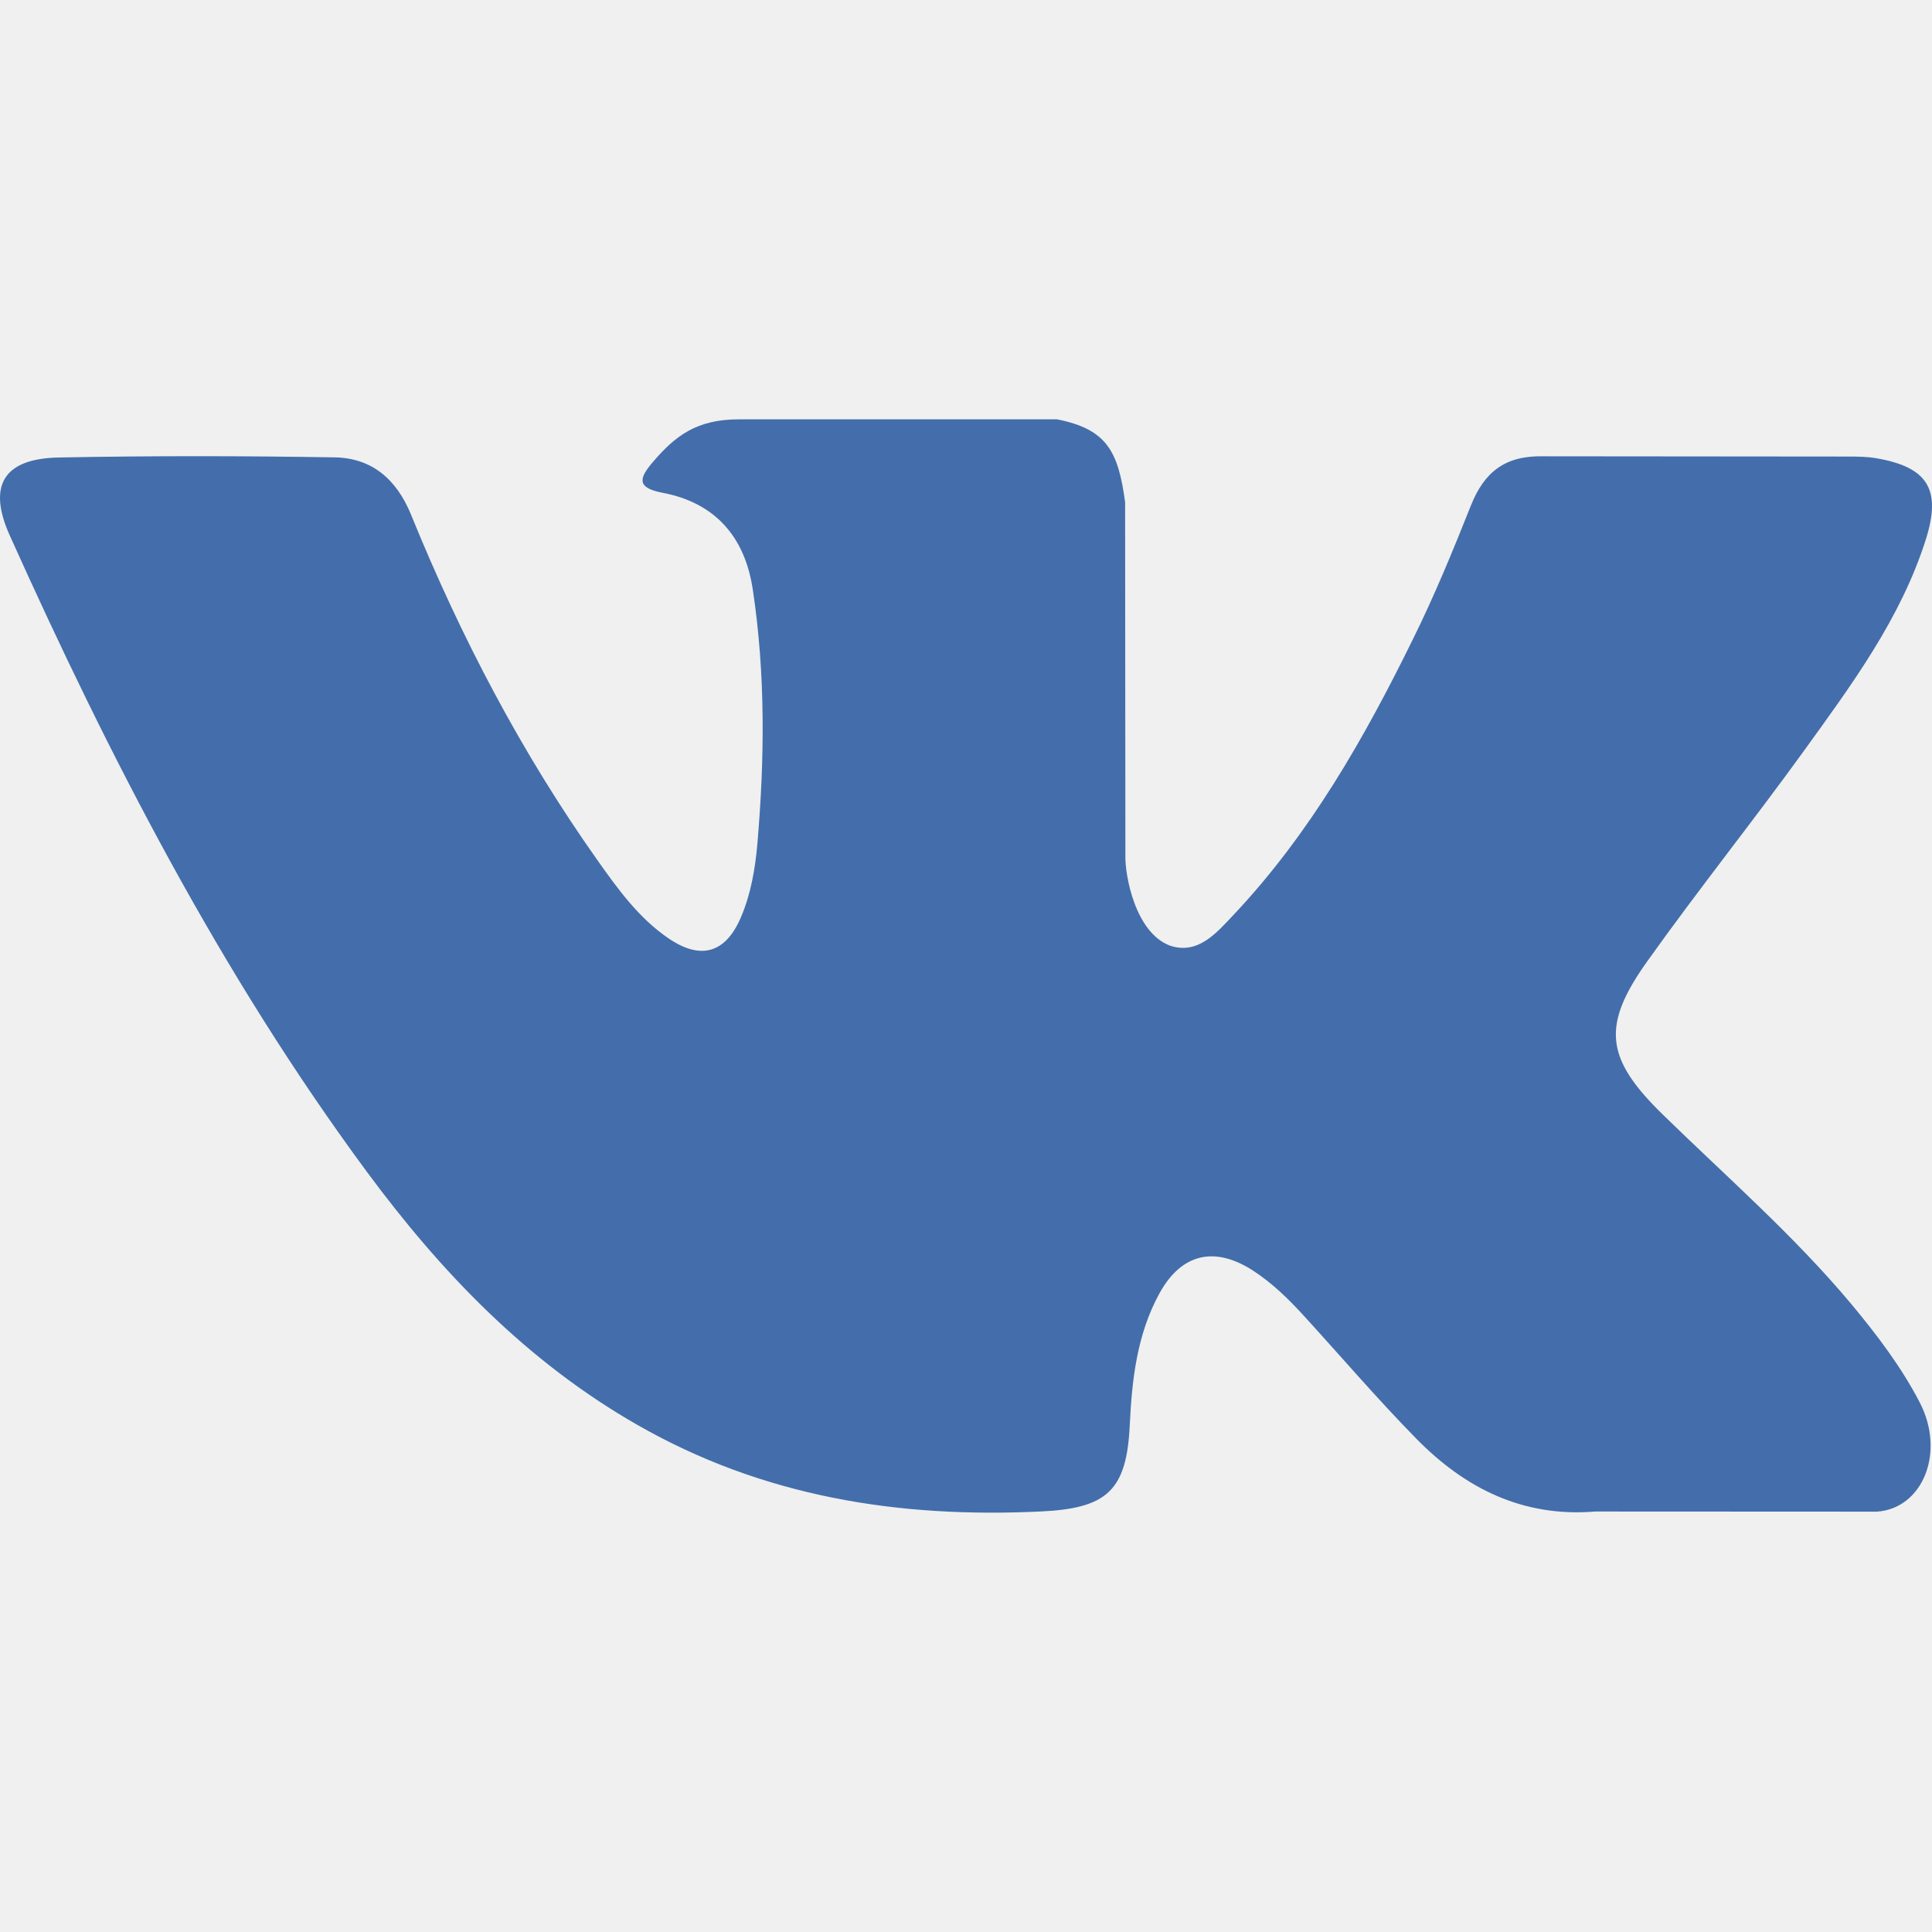
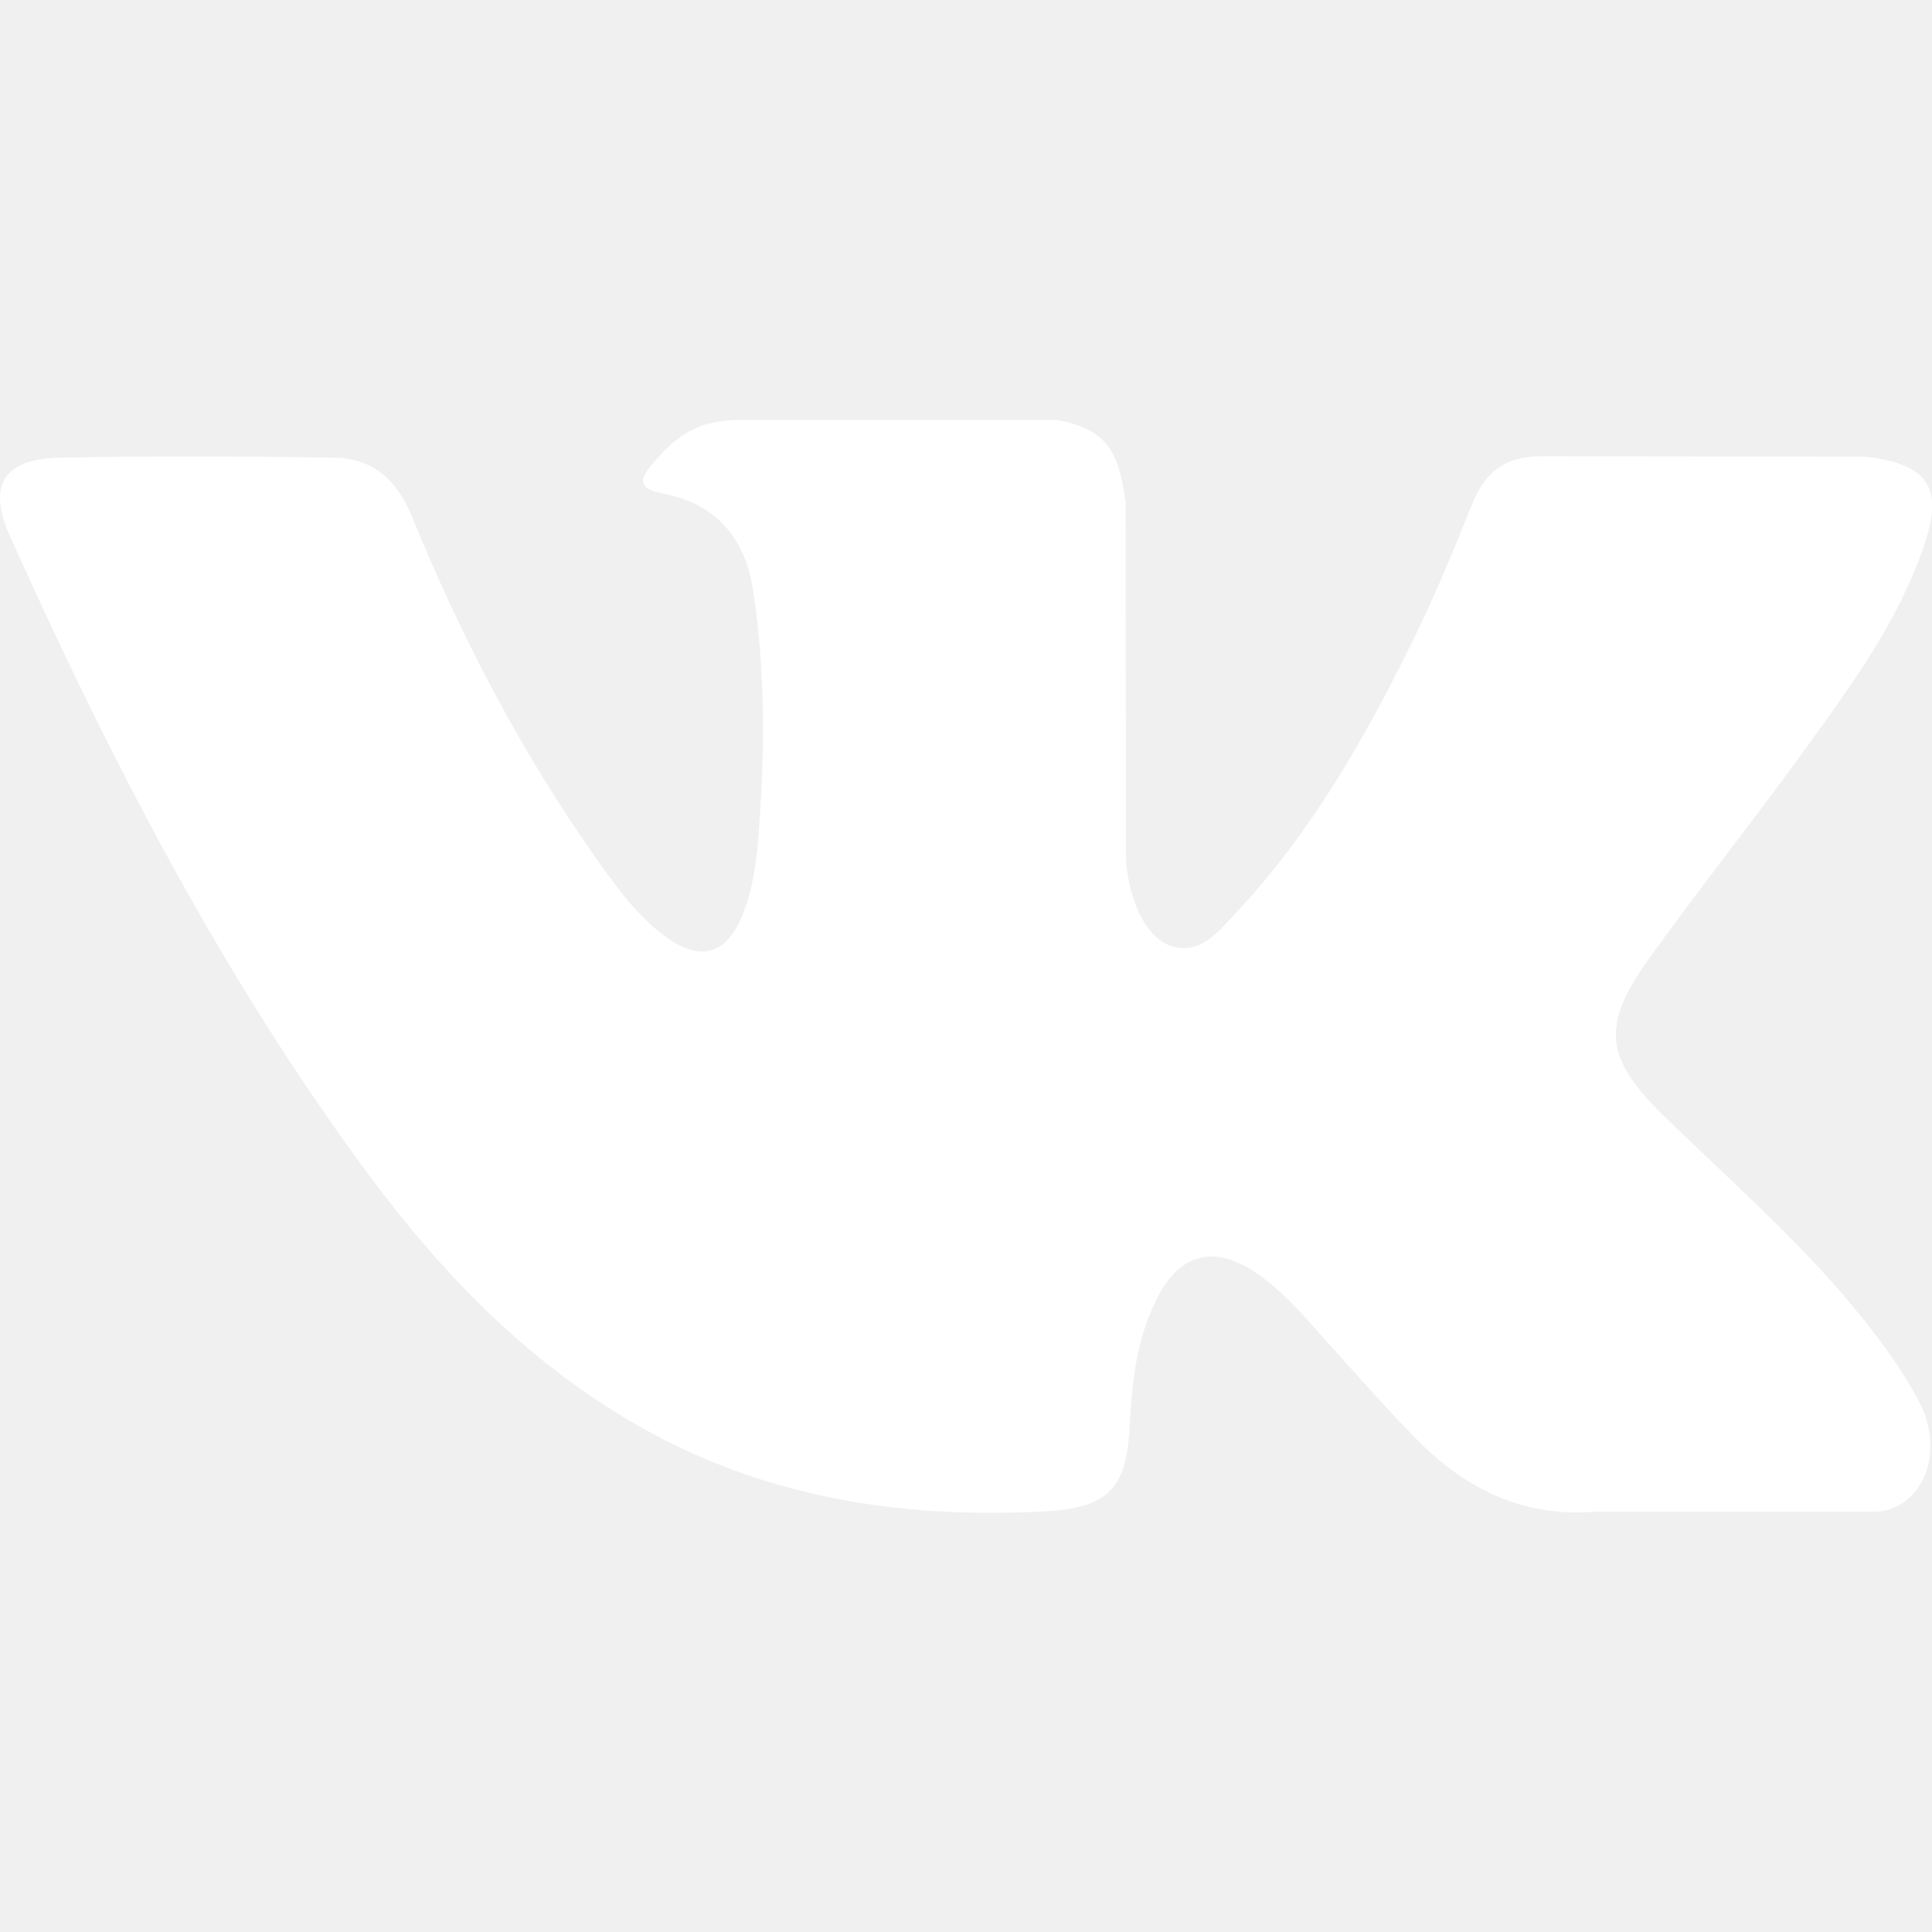
<svg xmlns="http://www.w3.org/2000/svg" version="1.1" id="Layer_1" x="0px" y="0px" viewBox="0 0 512 512" style="enable-background:new 0 0 512 512;" xml:space="preserve">
-   <path style="fill:#436EAB;" d="M440.649,295.361c16.984,16.582,34.909,32.182,50.142,50.436  c6.729,8.112,13.099,16.482,17.973,25.896c6.906,13.382,0.651,28.108-11.348,28.907l-74.59-0.034  c-19.238,1.596-34.585-6.148-47.489-19.302c-10.327-10.519-19.891-21.714-29.821-32.588c-4.071-4.444-8.332-8.626-13.422-11.932  c-10.182-6.609-19.021-4.586-24.84,6.034c-5.926,10.802-7.271,22.762-7.853,34.8c-0.799,17.564-6.108,22.182-23.751,22.986  c-37.705,1.778-73.489-3.926-106.732-22.947c-29.308-16.768-52.034-40.441-71.816-67.24  C58.589,258.194,29.094,200.852,2.586,141.904c-5.967-13.281-1.603-20.41,13.051-20.663c24.333-0.473,48.663-0.439,73.025-0.034  c9.89,0.145,16.437,5.817,20.256,15.16c13.165,32.371,29.274,63.169,49.494,91.716c5.385,7.6,10.876,15.201,18.694,20.55  c8.65,5.923,15.236,3.96,19.305-5.676c2.582-6.11,3.713-12.691,4.295-19.234c1.928-22.513,2.182-44.988-1.199-67.422  c-2.076-14.001-9.962-23.065-23.933-25.714c-7.129-1.351-6.068-4.004-2.616-8.073c5.995-7.018,11.634-11.387,22.875-11.387h84.298  c13.271,2.619,16.218,8.581,18.035,21.934l0.072,93.637c-0.145,5.169,2.582,20.51,11.893,23.931  c7.452,2.436,12.364-3.526,16.836-8.251c20.183-21.421,34.588-46.737,47.457-72.951c5.711-11.527,10.622-23.497,15.381-35.458  c3.526-8.875,9.059-13.242,19.056-13.049l81.132,0.072c2.406,0,4.84,0.035,7.17,0.434c13.671,2.33,17.418,8.211,13.195,21.561  c-6.653,20.945-19.598,38.4-32.255,55.935c-13.53,18.721-28.001,36.802-41.418,55.634  C424.357,271.756,425.336,280.424,440.649,295.361L440.649,295.361z" />
-   <g>
- </g>
-   <g>
- </g>
-   <g>
- </g>
-   <g>
- </g>
-   <g>
- </g>
-   <g>
- </g>
-   <g>
- </g>
-   <g>
- </g>
-   <g>
- </g>
-   <g>
- </g>
-   <g>
- </g>
-   <g>
- </g>
-   <g>
- </g>
-   <g>
- </g>
-   <g>
- </g>
+   <style type="text/css">
+ 	.st0{fill:#FFFFFF;}
+ </style>
+   <path class="st0" d="M440.6,295.4c17,16.6,34.9,32.2,50.1,50.4c6.7,8.1,13.1,16.5,18,25.9c6.9,13.4,0.7,28.1-11.3,28.9l-74.6,0  c-19.2,1.6-34.6-6.1-47.5-19.3c-10.3-10.5-19.9-21.7-29.8-32.6c-4.1-4.4-8.3-8.6-13.4-11.9c-10.2-6.6-19-4.6-24.8,6  c-5.9,10.8-7.3,22.8-7.9,34.8c-0.8,17.6-6.1,22.2-23.8,23c-37.7,1.8-73.5-3.9-106.7-22.9c-29.3-16.8-52-40.4-71.8-67.2  c-38.5-52.2-68-109.5-94.5-168.5c-6-13.3-1.6-20.4,13.1-20.7c24.3-0.5,48.7-0.4,73,0c9.9,0.1,16.4,5.8,20.3,15.2  c13.2,32.4,29.3,63.2,49.5,91.7c5.4,7.6,10.9,15.2,18.7,20.6c8.6,5.9,15.2,4,19.3-5.7c2.6-6.1,3.7-12.7,4.3-19.2  c1.9-22.5,2.2-45-1.2-67.4c-2.1-14-10-23.1-23.9-25.7c-7.1-1.4-6.1-4-2.6-8.1c6-7,11.6-11.4,22.9-11.4h84.3  c13.3,2.6,16.2,8.6,18,21.9l0.1,93.6c-0.1,5.2,2.6,20.5,11.9,23.9c7.5,2.4,12.4-3.5,16.8-8.3c20.2-21.4,34.6-46.7,47.5-73  c5.7-11.5,10.6-23.5,15.4-35.5c3.5-8.9,9.1-13.2,19.1-13L490,121c2.4,0,4.8,0,7.2,0.4c13.7,2.3,17.4,8.2,13.2,21.6  c-6.7,20.9-19.6,38.4-32.3,55.9c-13.5,18.7-28,36.8-41.4,55.6C424.4,271.8,425.3,280.4,440.6,295.4L440.6,295.4z" />
</svg>
